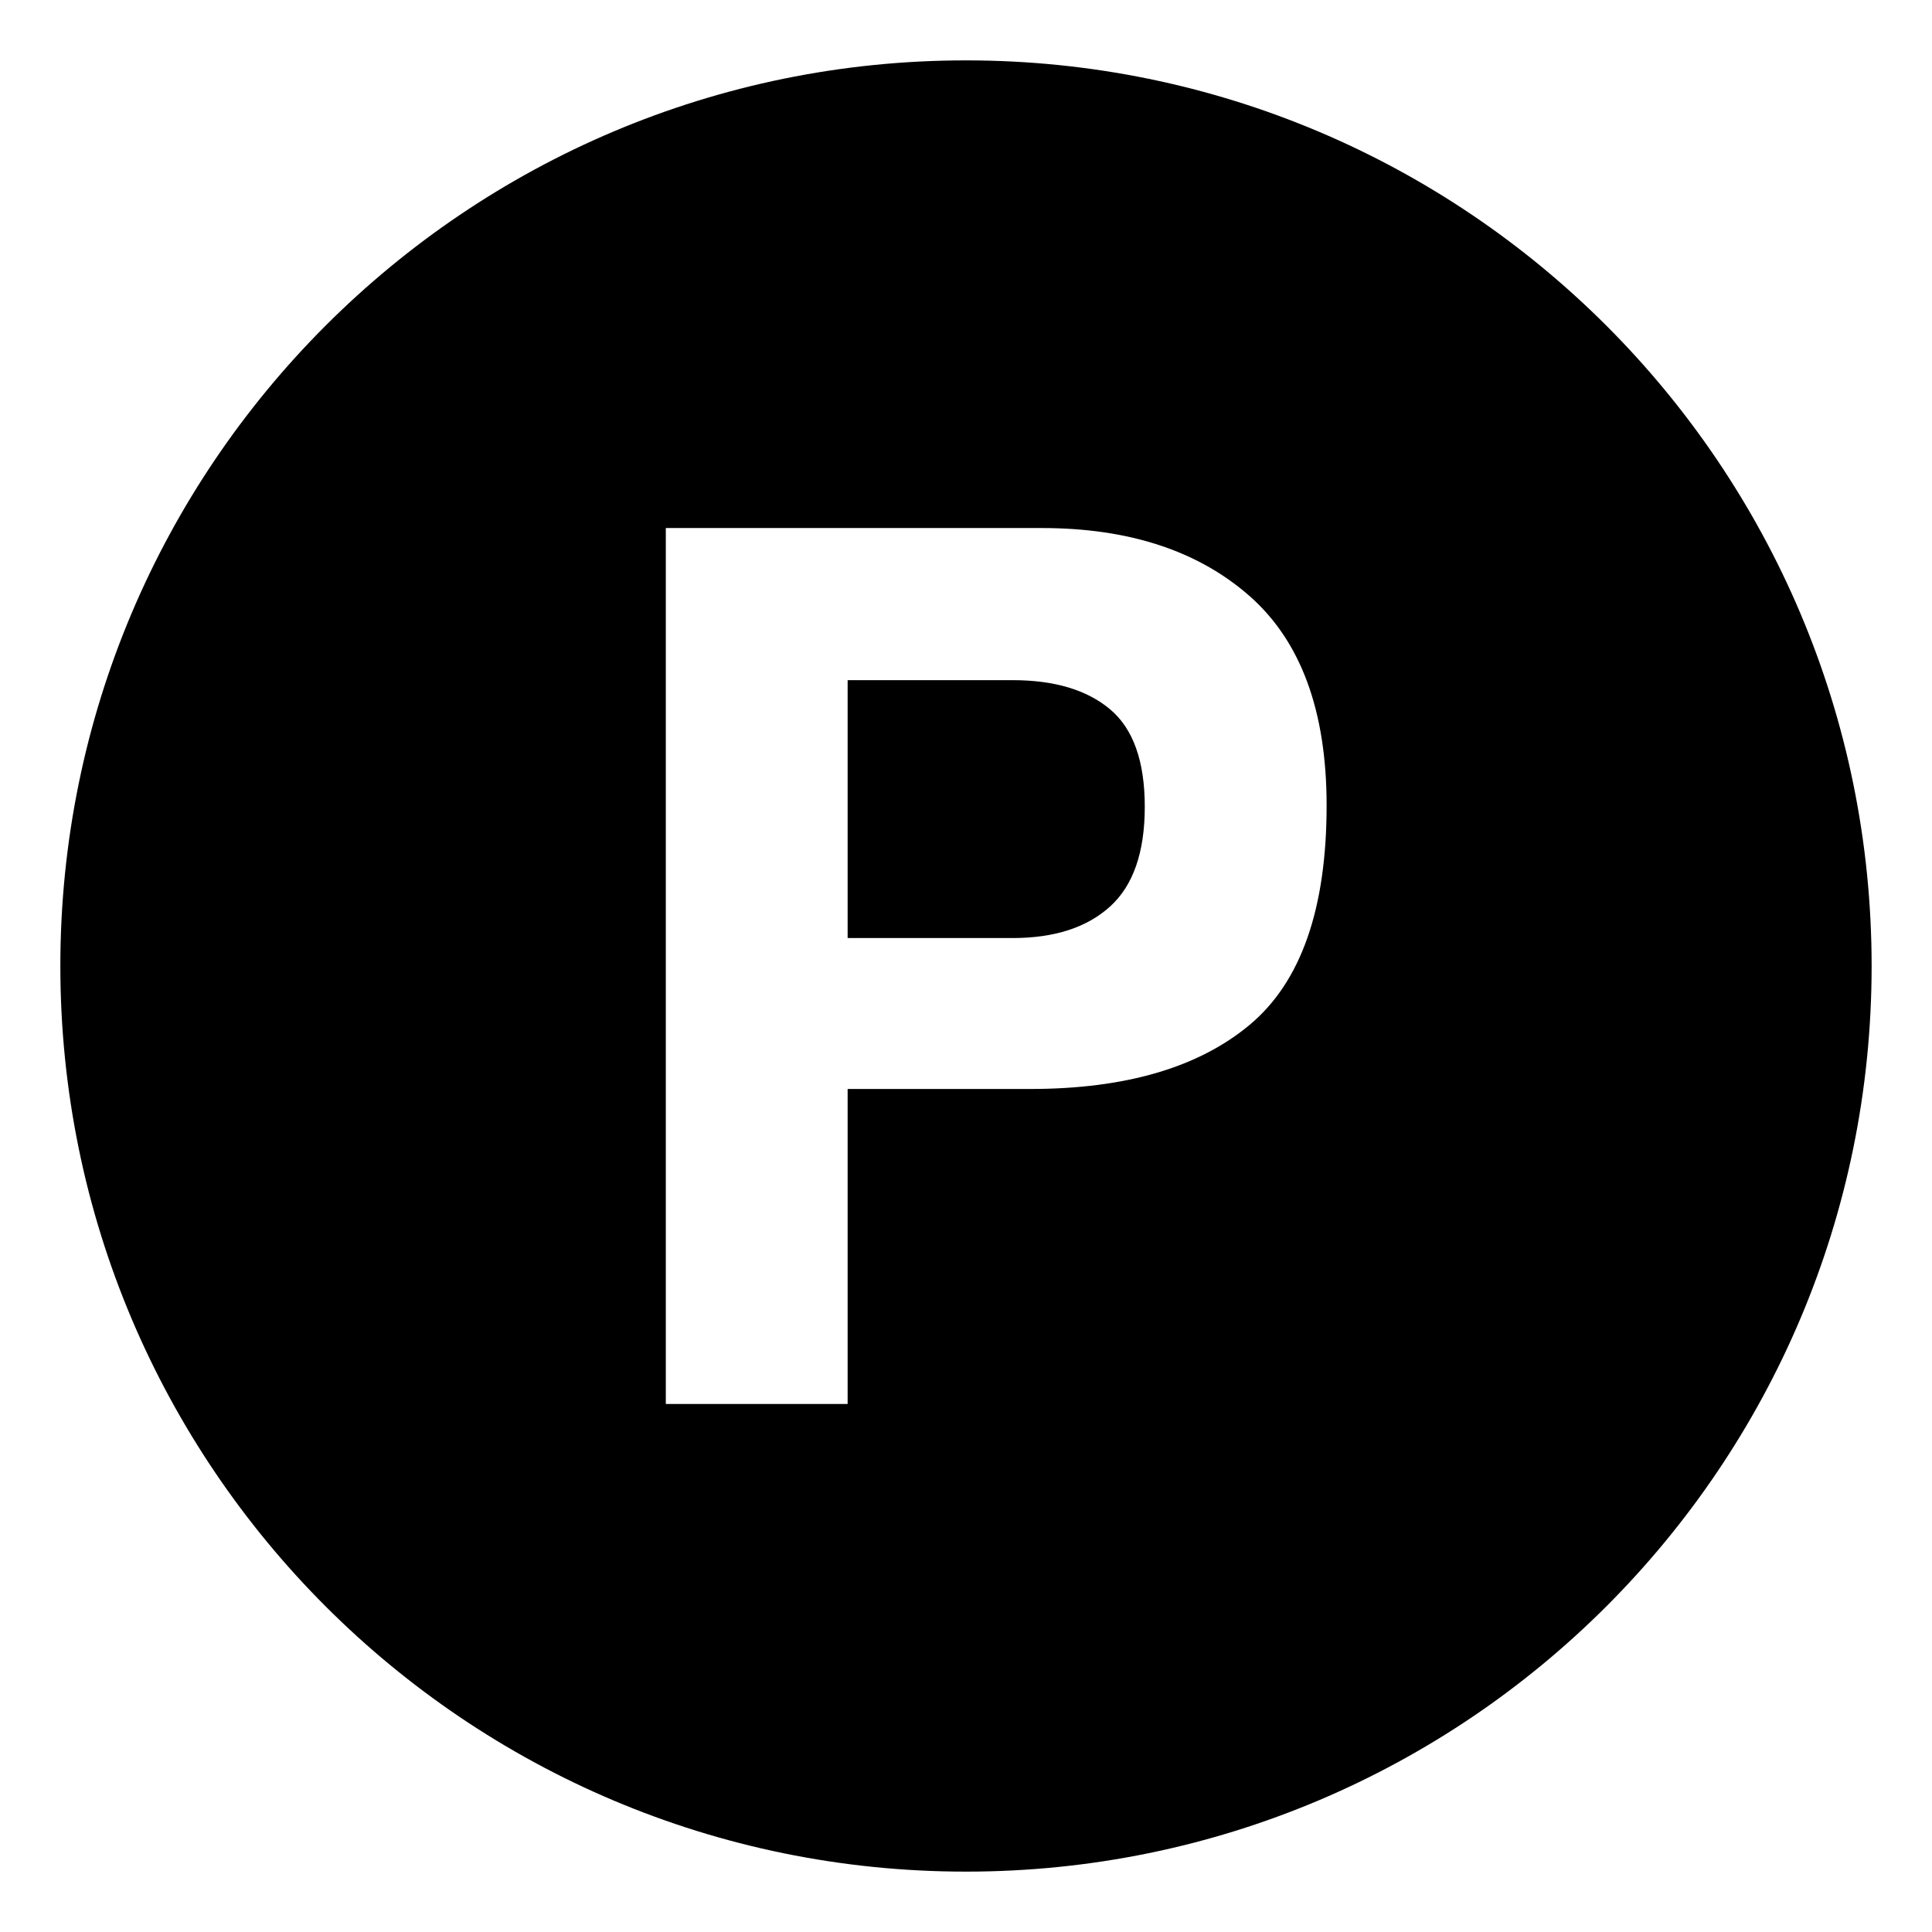
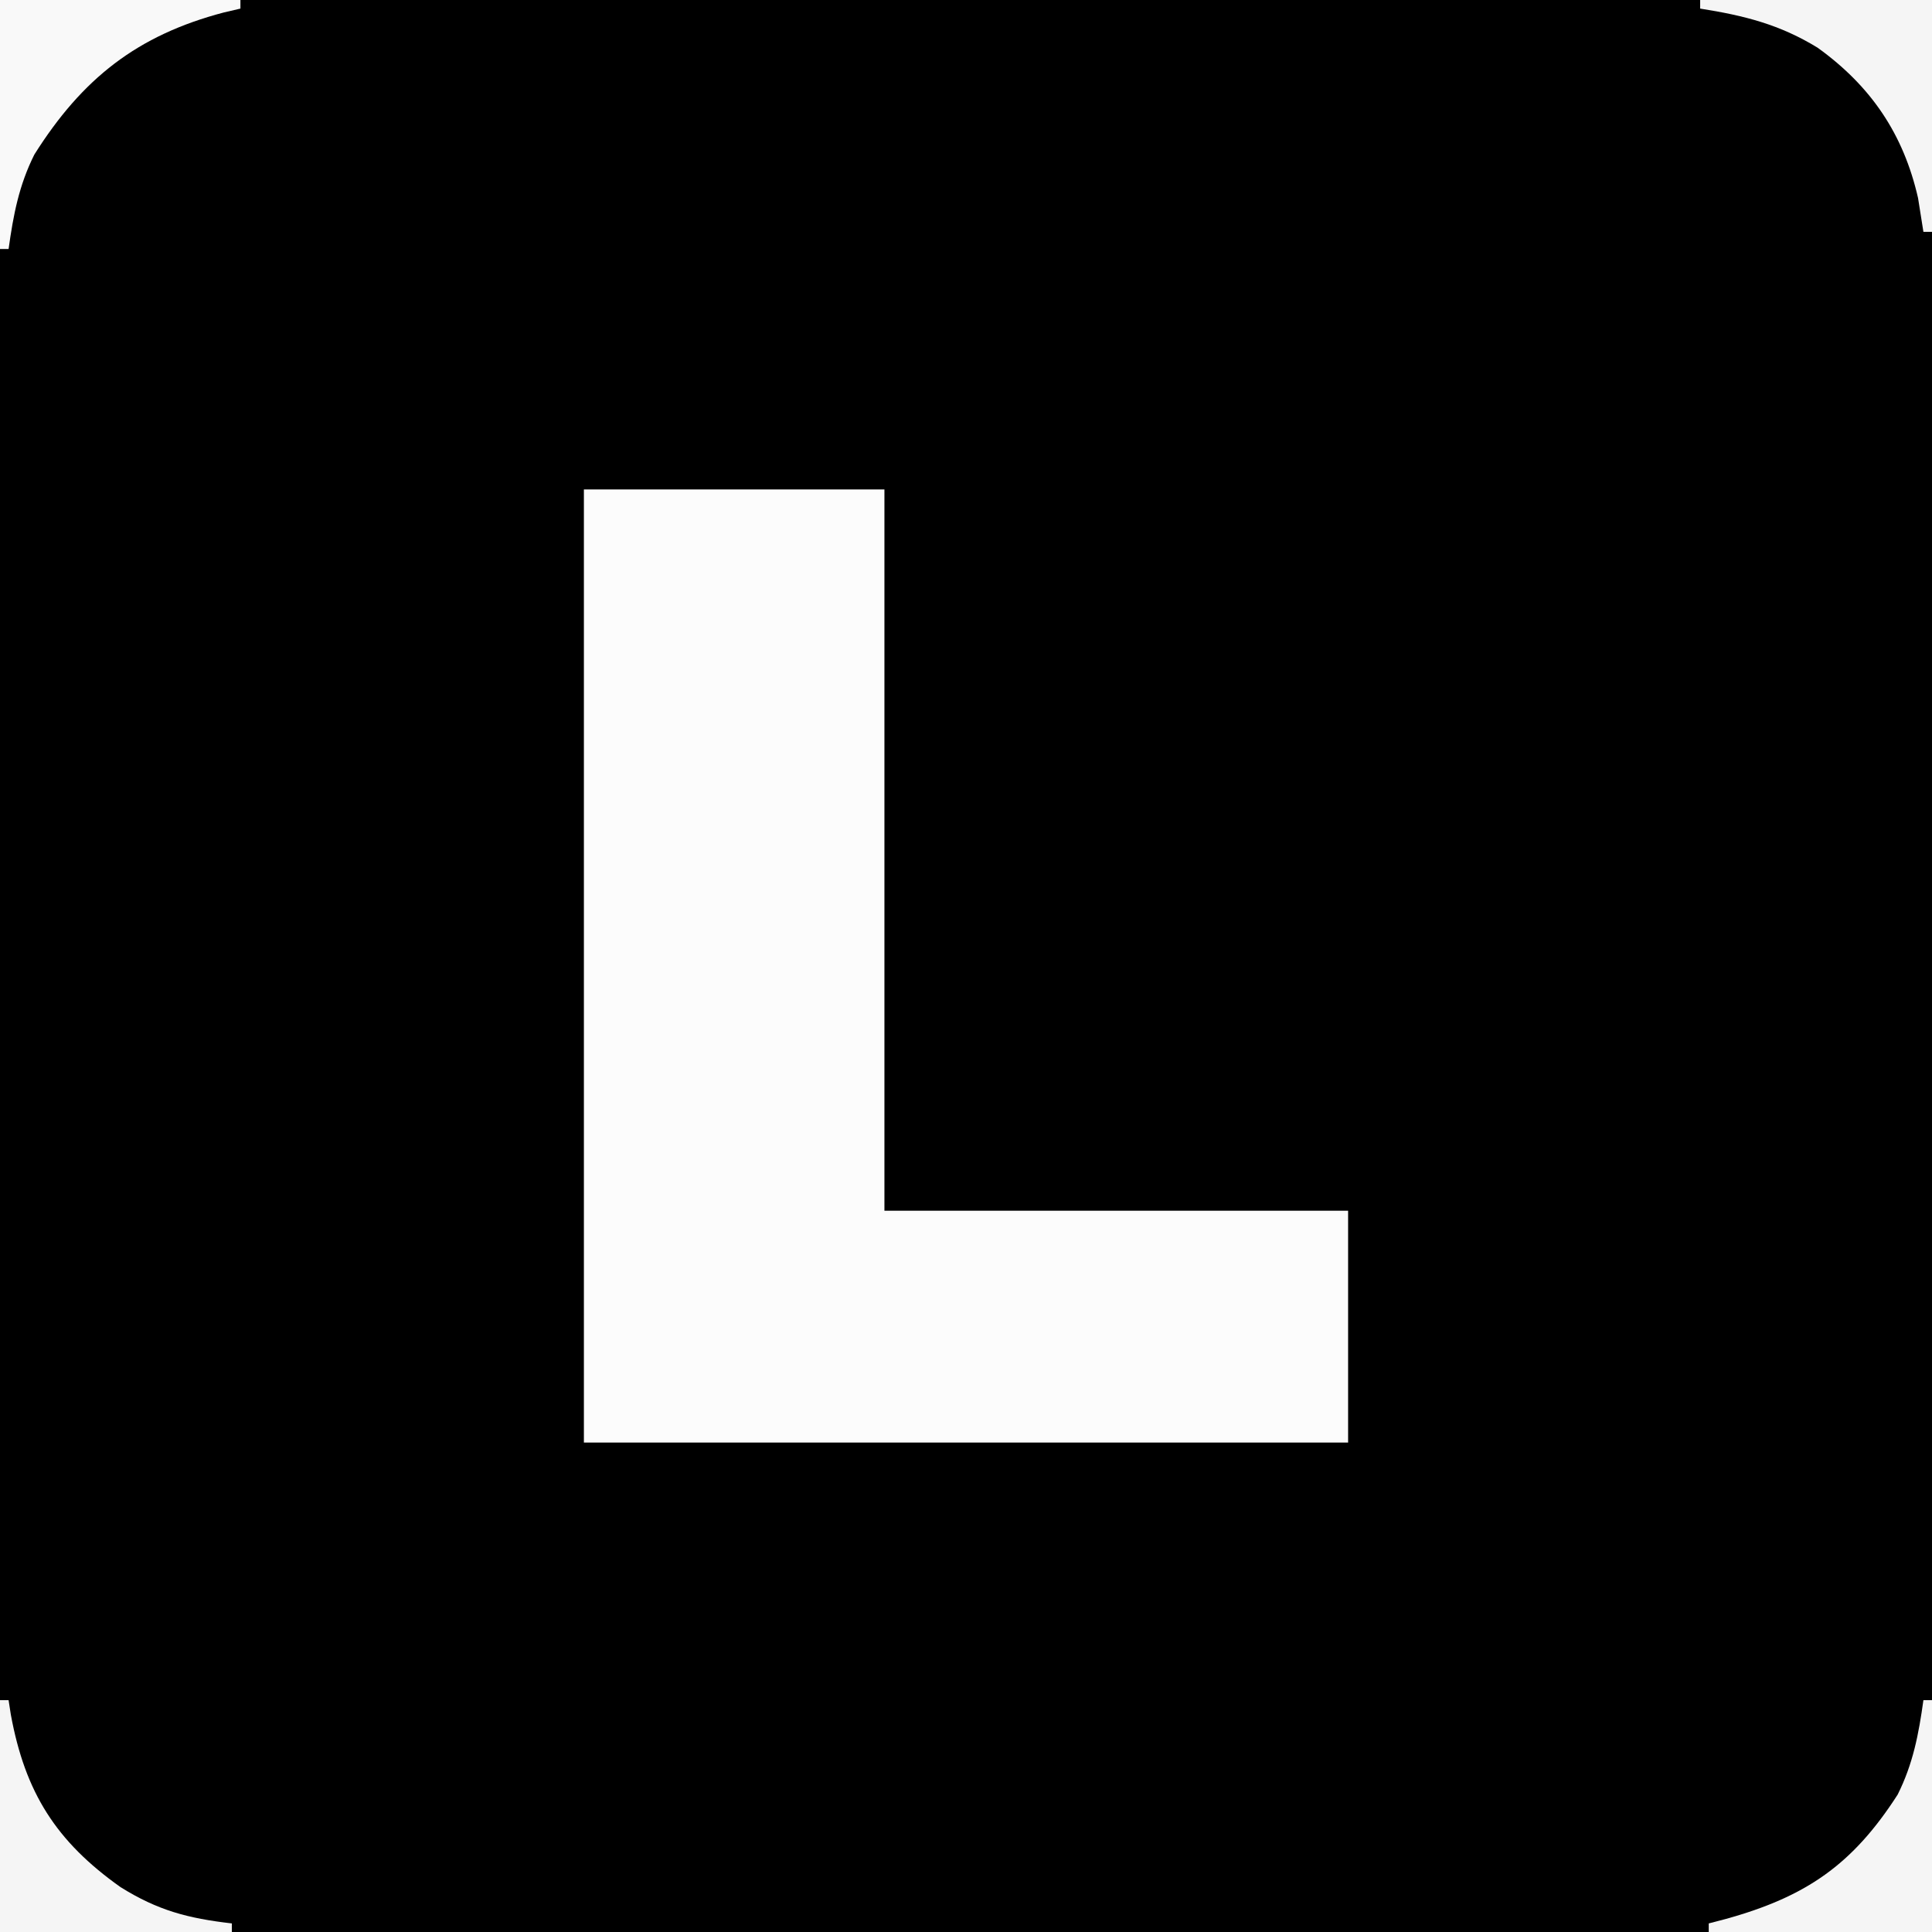
- <svg xmlns="http://www.w3.org/2000/svg" width="64px" height="64px" viewBox="0 0 64 64" aria-hidden="true" role="img" class="iconify iconify--emojione-monotone" preserveAspectRatio="xMidYMid meet">
-   <path d="M33.543 22.531h-5.464v8.543h5.464c1.384 0 2.46-.348 3.228-1.043s1.151-1.797 1.151-3.307s-.384-2.586-1.151-3.229s-1.844-.964-3.228-.964" fill="currentColor" />
-   <path d="M31.999 2c-16.568 0-30 13.432-30 30s13.432 30 30 30C48.568 62 62 48.568 62 32S48.568 2 31.999 2m9.398 31.949c-1.699 1.418-4.125 2.125-7.277 2.125h-6.041v10.434h-6.023V17.492h12.458c2.872 0 5.162.748 6.87 2.244c1.707 1.496 2.562 3.813 2.562 6.949c-.001 3.424-.85 5.846-2.549 7.264" fill="currentColor" />
+ <svg xmlns="http://www.w3.org/2000/svg" version="1.1" width="225" height="225">
+   <path d="M0 0 C74.25 0 148.5 0 225 0 C225 74.25 225 148.5 225 225 C150.75 225 76.5 225 0 225 C0 150.75 0 76.5 0 0 Z " fill="#000000" transform="translate(0,0)" />
+   <path d="M0 0 C11.55 0 23.1 0 35 0 C35 27.72 35 55.44 35 84 C52.82 84 70.64 84 89 84 C89 92.91 89 101.82 89 111 C59.63 111 30.26 111 0 111 C0 74.37 0 37.74 0 0 Z " fill="#FCFCFC" transform="translate(68,57)" />
+   <path d="M0 0 C9.24 0 18.48 0 28 0 C28 0.33 28 0.66 28 1 C27.371 1.147 26.742 1.294 26.094 1.445 C15.969 4.099 9.568 9.161 4 18 C2.203 21.594 1.554 25.029 1 29 C0.67 29 0.34 29 0 29 C0 19.43 0 9.86 0 0 Z " fill="#F9F9F9" transform="translate(0,0)" />
+   <path d="M0 0 C8.91 0 17.82 0 27 0 C27 8.91 27 17.82 27 27 C26.67 27 26.34 27 26 27 C25.691 25.051 25.691 25.051 25.375 23.062 C23.675 15.606 19.892 10.032 13.688 5.562 C9.25 2.838 5.118 1.812 0 1 C0 0.67 0 0.34 0 0 Z " fill="#F5F5F5" transform="translate(198,0)" />
+   <path d="M0 0 C0.33 0 0.66 0 1 0 C1 8.91 1 17.82 1 27 C-7.58 27 -16.16 27 -25 27 C-25 26.67 -25 26.34 -25 26 C-24.348 25.83 -23.695 25.66 -23.023 25.484 C-13.669 22.891 -8.26 19.176 -3 11 C-1.203 7.406 -0.554 3.971 0 0 Z " fill="#F5F5F5" transform="translate(224,198)" />
+   <path d="M0 0 C0.33 0 0.66 0 1 0 C1.086 0.557 1.173 1.114 1.262 1.688 C2.929 10.744 6.517 16.444 14.035 21.773 C18.378 24.484 21.866 25.408 27 26 C27 26.33 27 26.66 27 27 C18.09 27 9.18 27 0 27 C0 18.09 0 9.18 0 0 Z " fill="#F5F5F5" transform="translate(0,198)" />
</svg>
